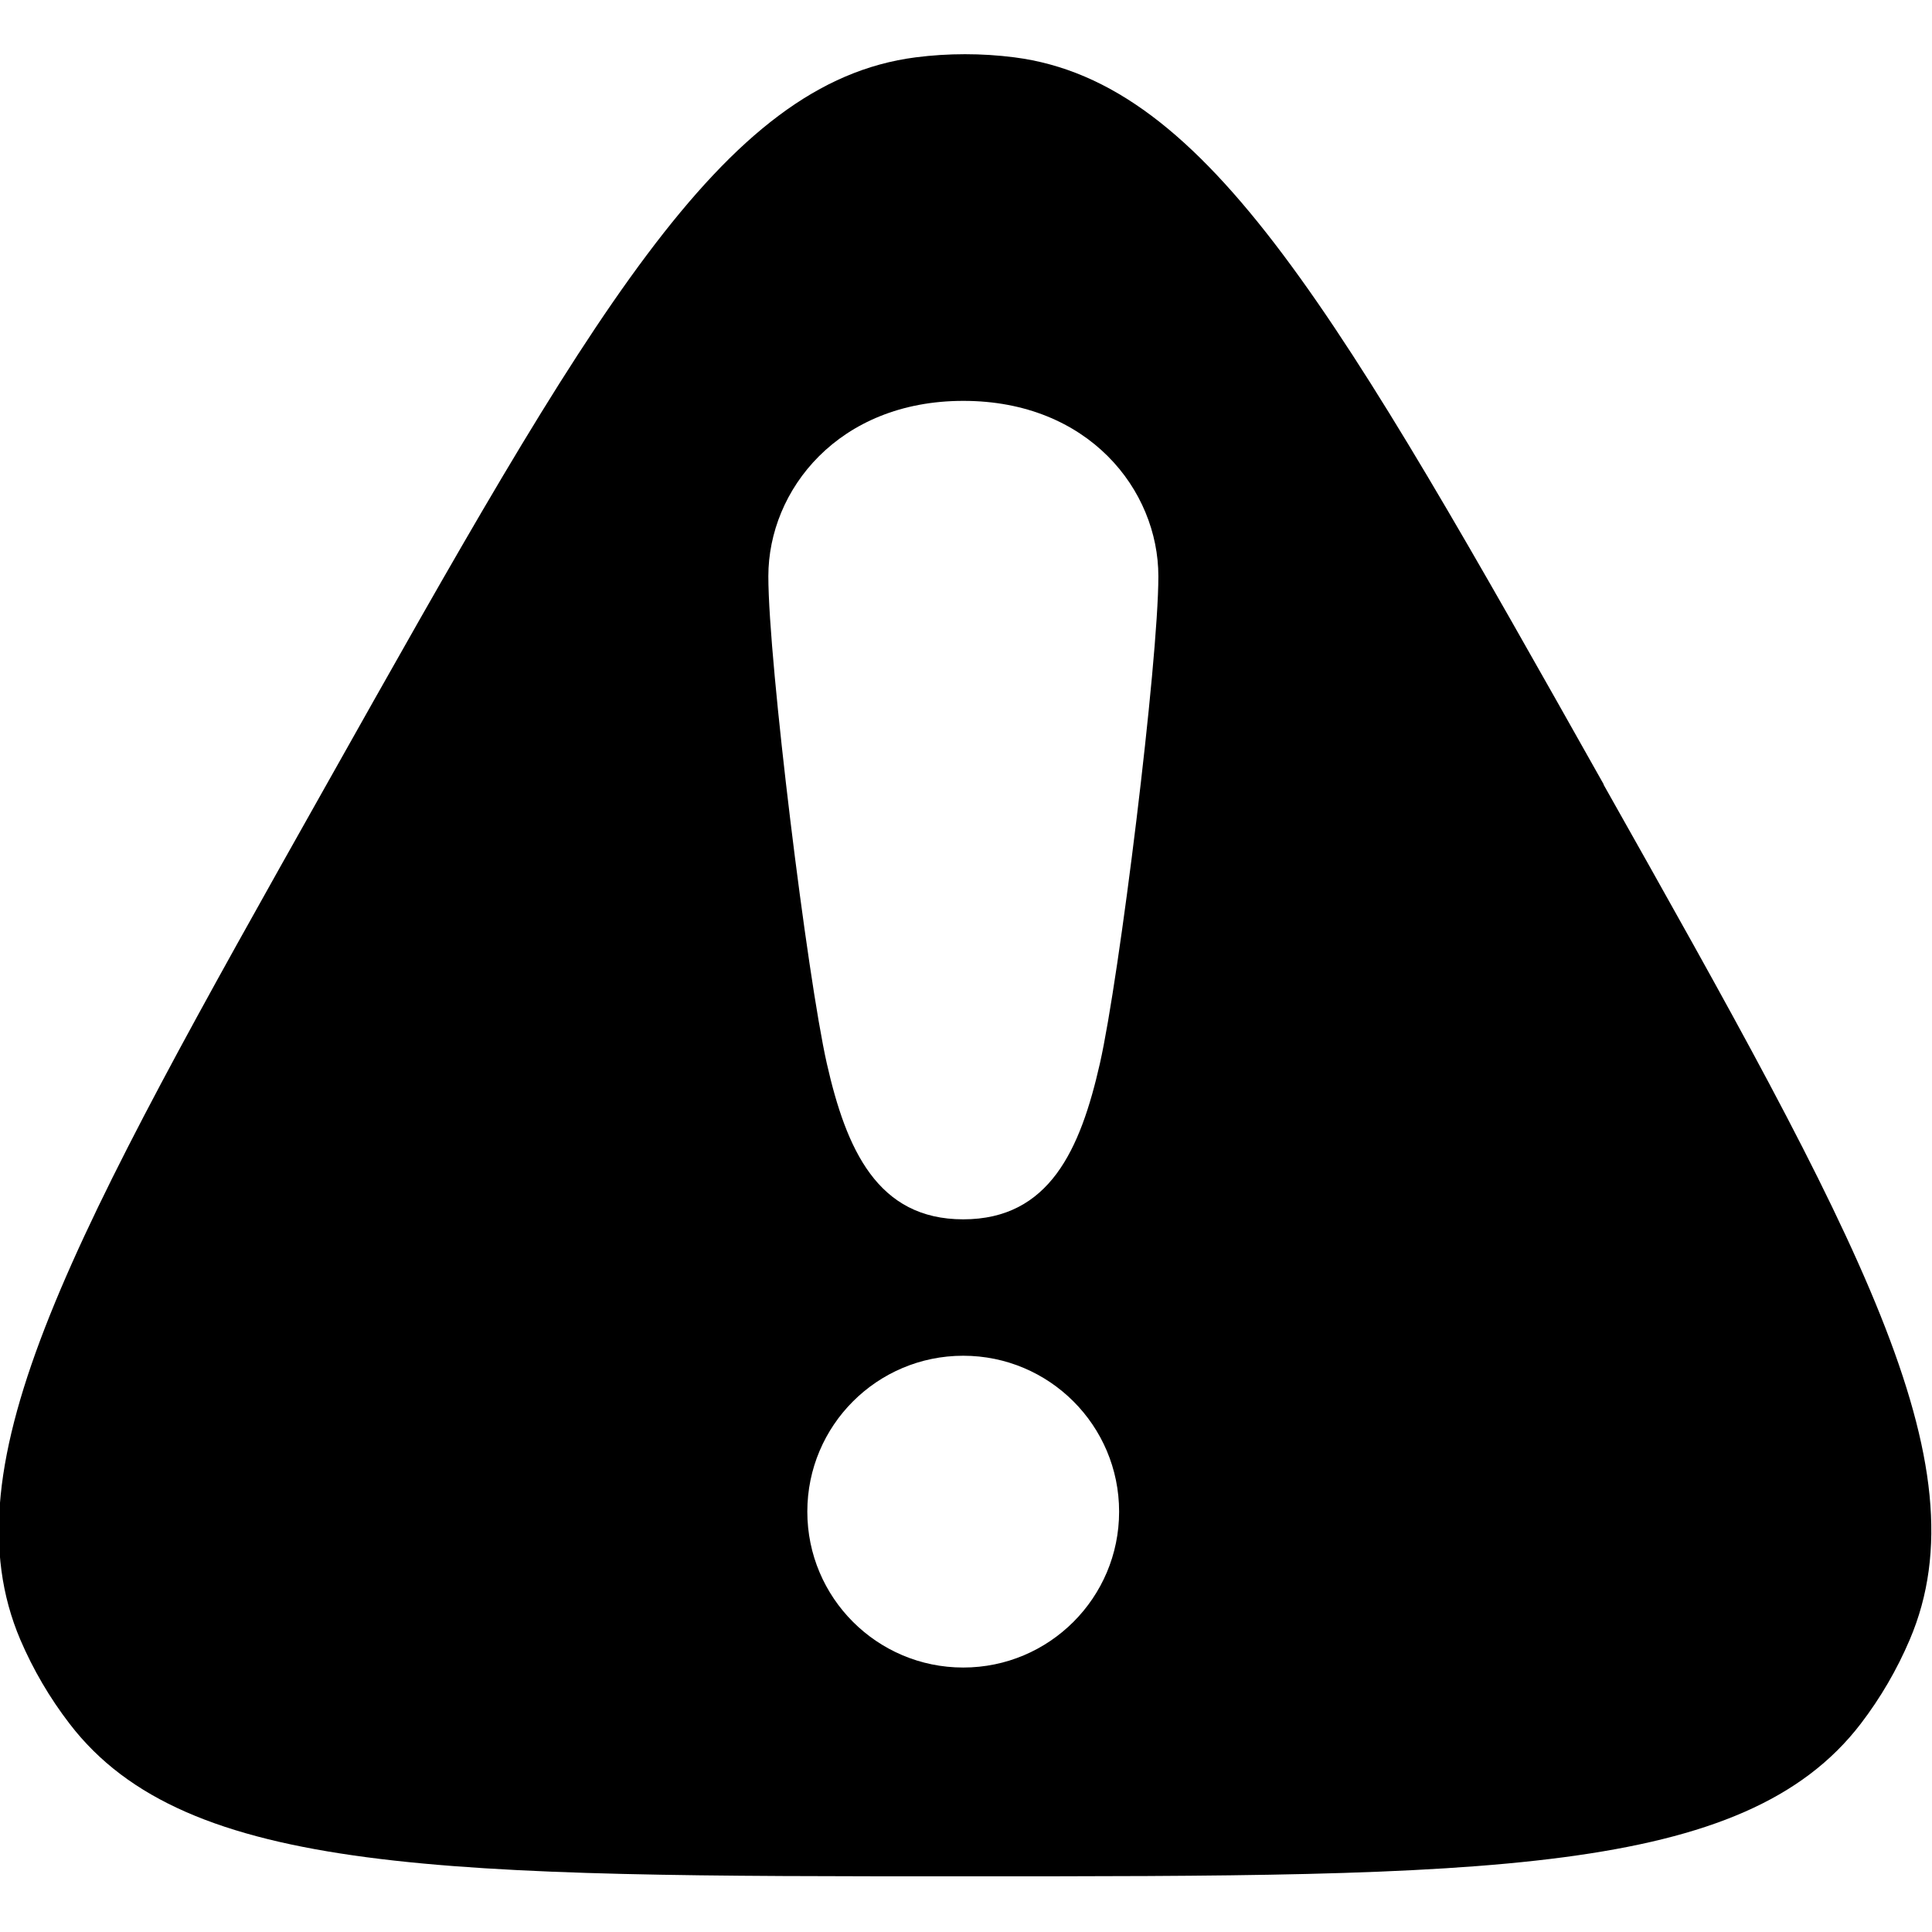
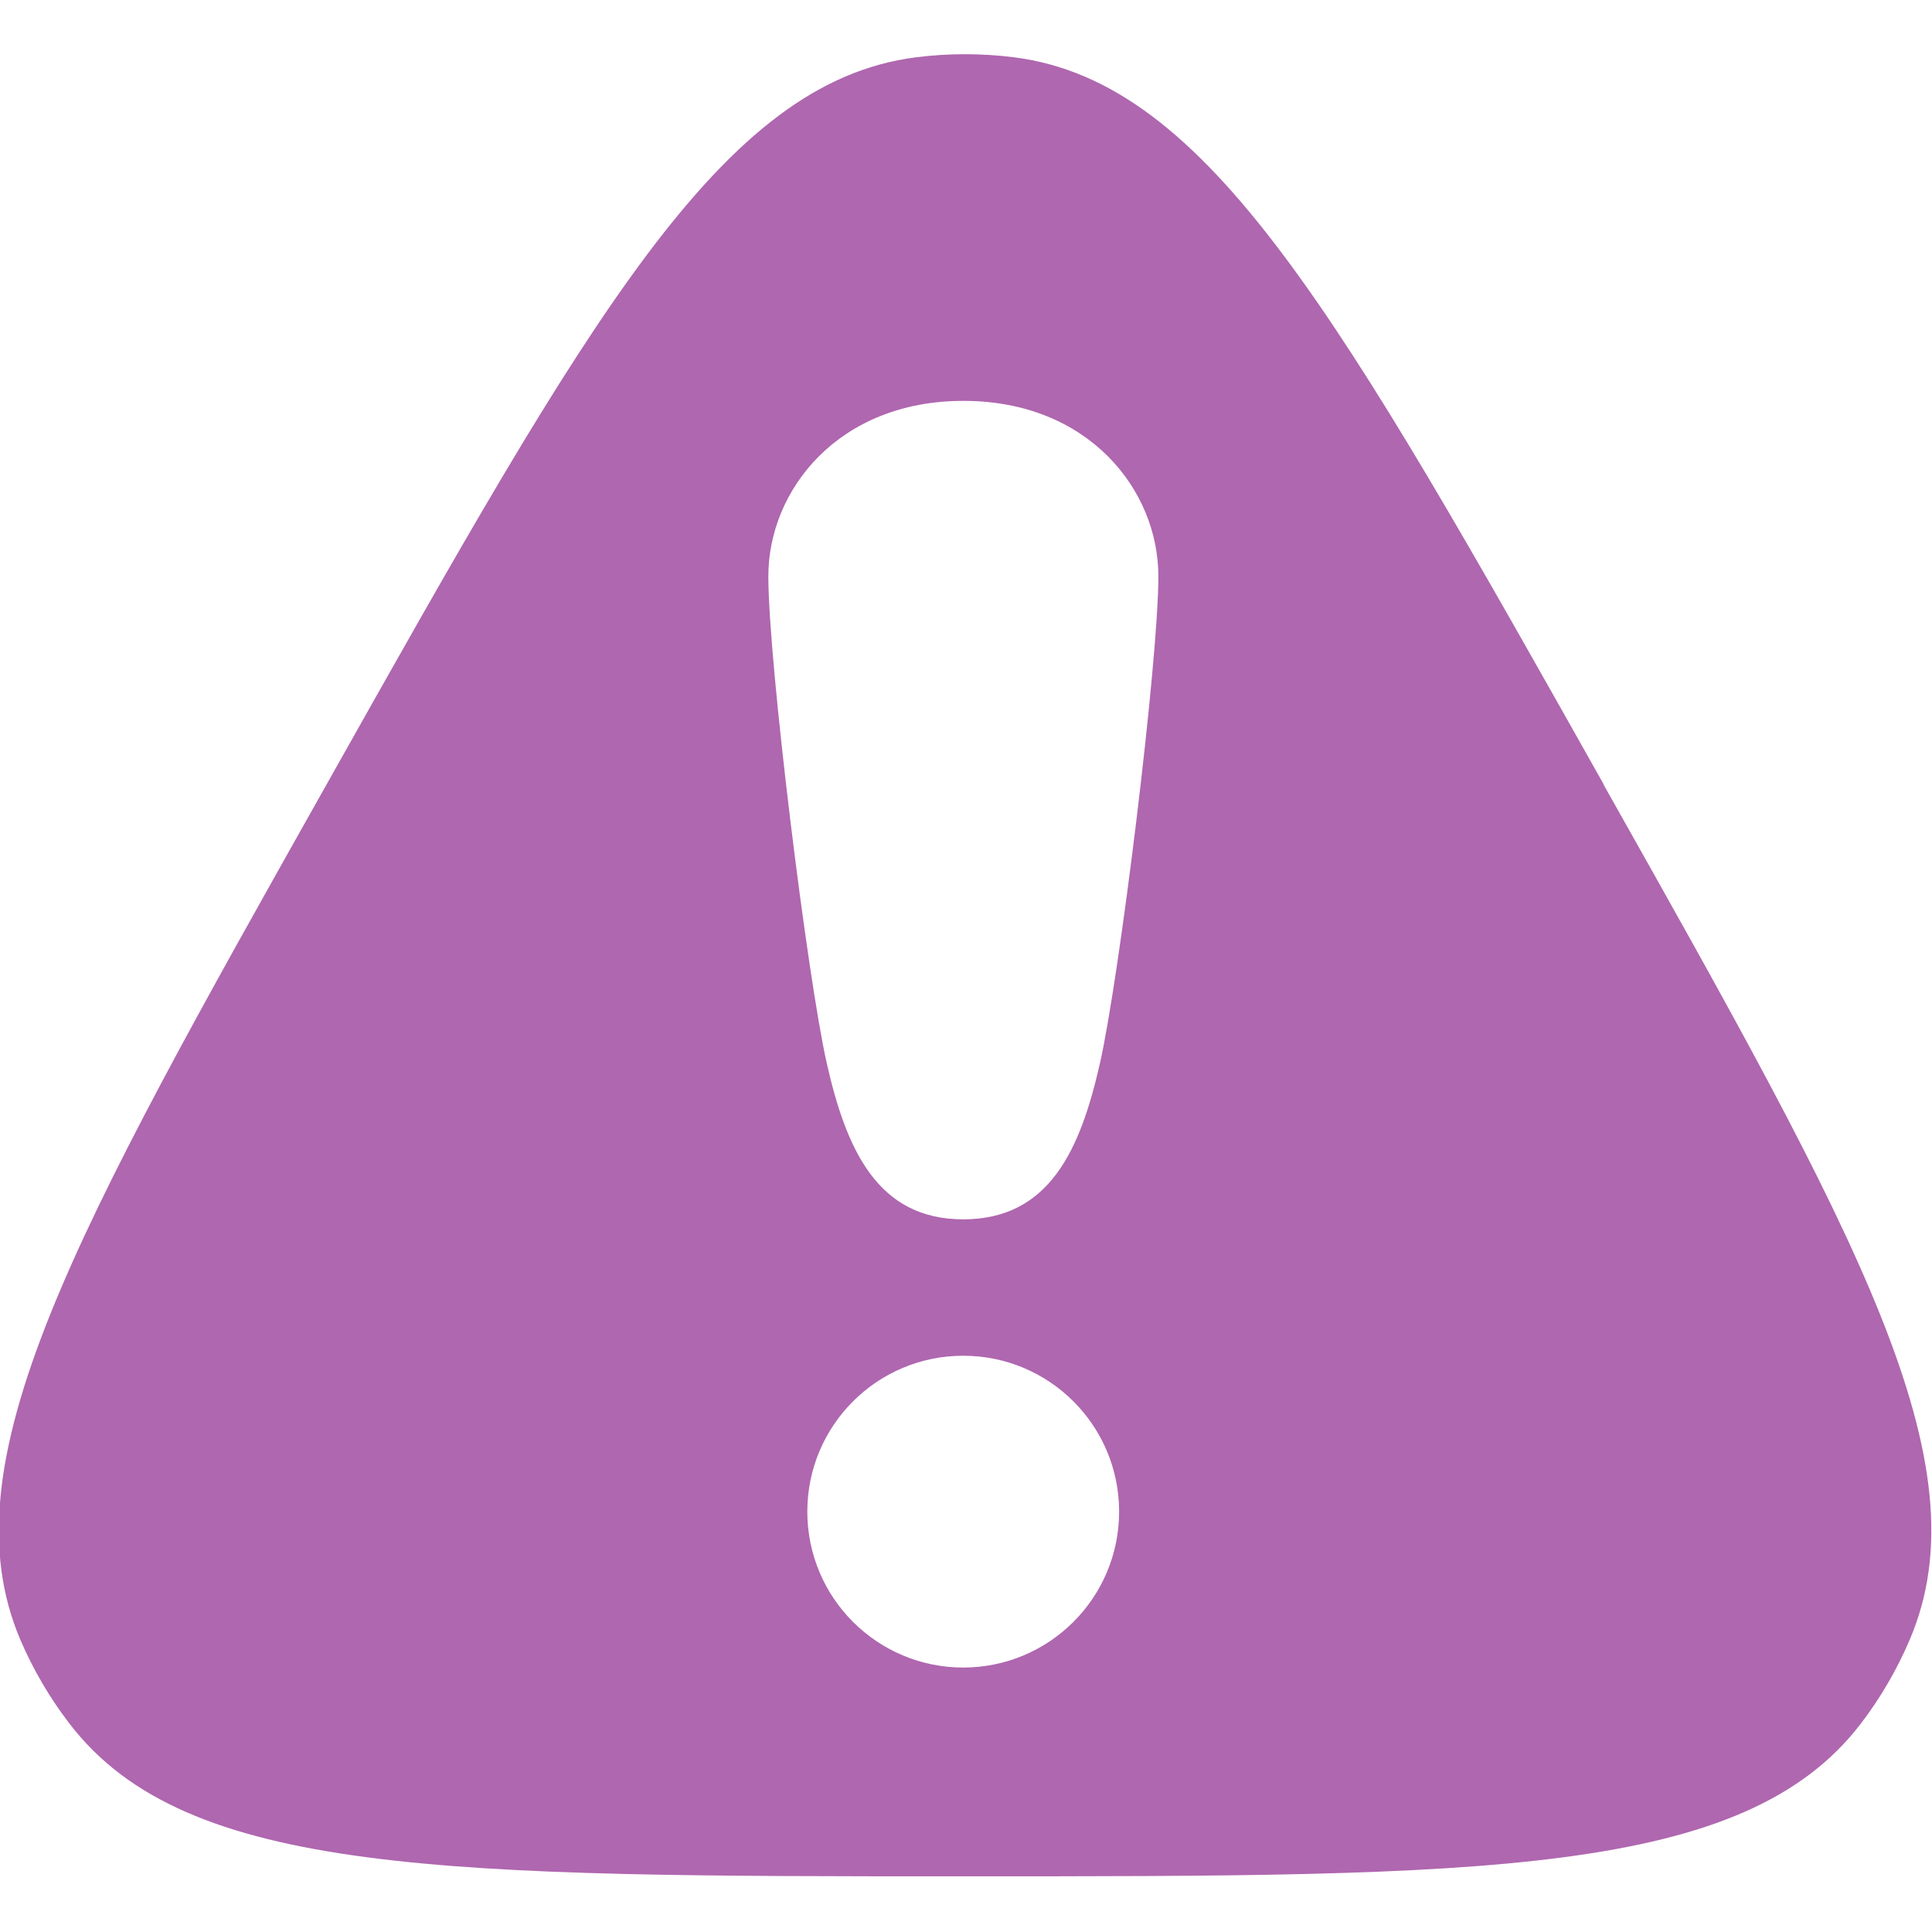
<svg xmlns="http://www.w3.org/2000/svg" width="24" height="24" fill="currentColor" viewBox="1.57 1.56 6.94 6.94">
-   <path d="M7.33 4.378c.915 1.624 1.371 2.437 1.1 3.072a1.4 1.4 0 0 1-.176.302C7.834 8.3 6.9 8.3 5.037 8.3s-2.797 0-3.217-.548a1.4 1.4 0 0 1-.177-.302c-.27-.635.186-1.448 1.1-3.072.946-1.682 1.418-2.522 2.116-2.612a1.4 1.4 0 0 1 .355 0c.698.09 1.17.93 2.117 2.612M5.03 6.43a.56.56 0 1 0 0 1.12.56.56 0 0 0 0-1.12m0-3.43c-.448 0-.7.32-.7.63 0 .309.14 1.44.21 1.75.07.309.182.56.49.56.31 0 .421-.251.491-.56s.21-1.441.21-1.75c0-.31-.251-.63-.7-.63" />
+   <path d="M7.33 4.378c.915 1.624 1.371 2.437 1.1 3.072a1.4 1.4 0 0 1-.176.302C7.834 8.3 6.9 8.3 5.037 8.3s-2.797 0-3.217-.548a1.4 1.4 0 0 1-.177-.302c-.27-.635.186-1.448 1.1-3.072.946-1.682 1.418-2.522 2.116-2.612a1.4 1.4 0 0 1 .355 0c.698.09 1.17.93 2.117 2.612M5.03 6.43a.56.56 0 1 0 0 1.12.56.56 0 0 0 0-1.12m0-3.43c-.448 0-.7.32-.7.63 0 .309.14 1.44.21 1.75.07.309.182.56.49.56.31 0 .421-.251.491-.56s.21-1.441.21-1.75c0-.31-.251-.63-.7-.63" style="fill: rgb(175, 103, 175);" />
</svg>
